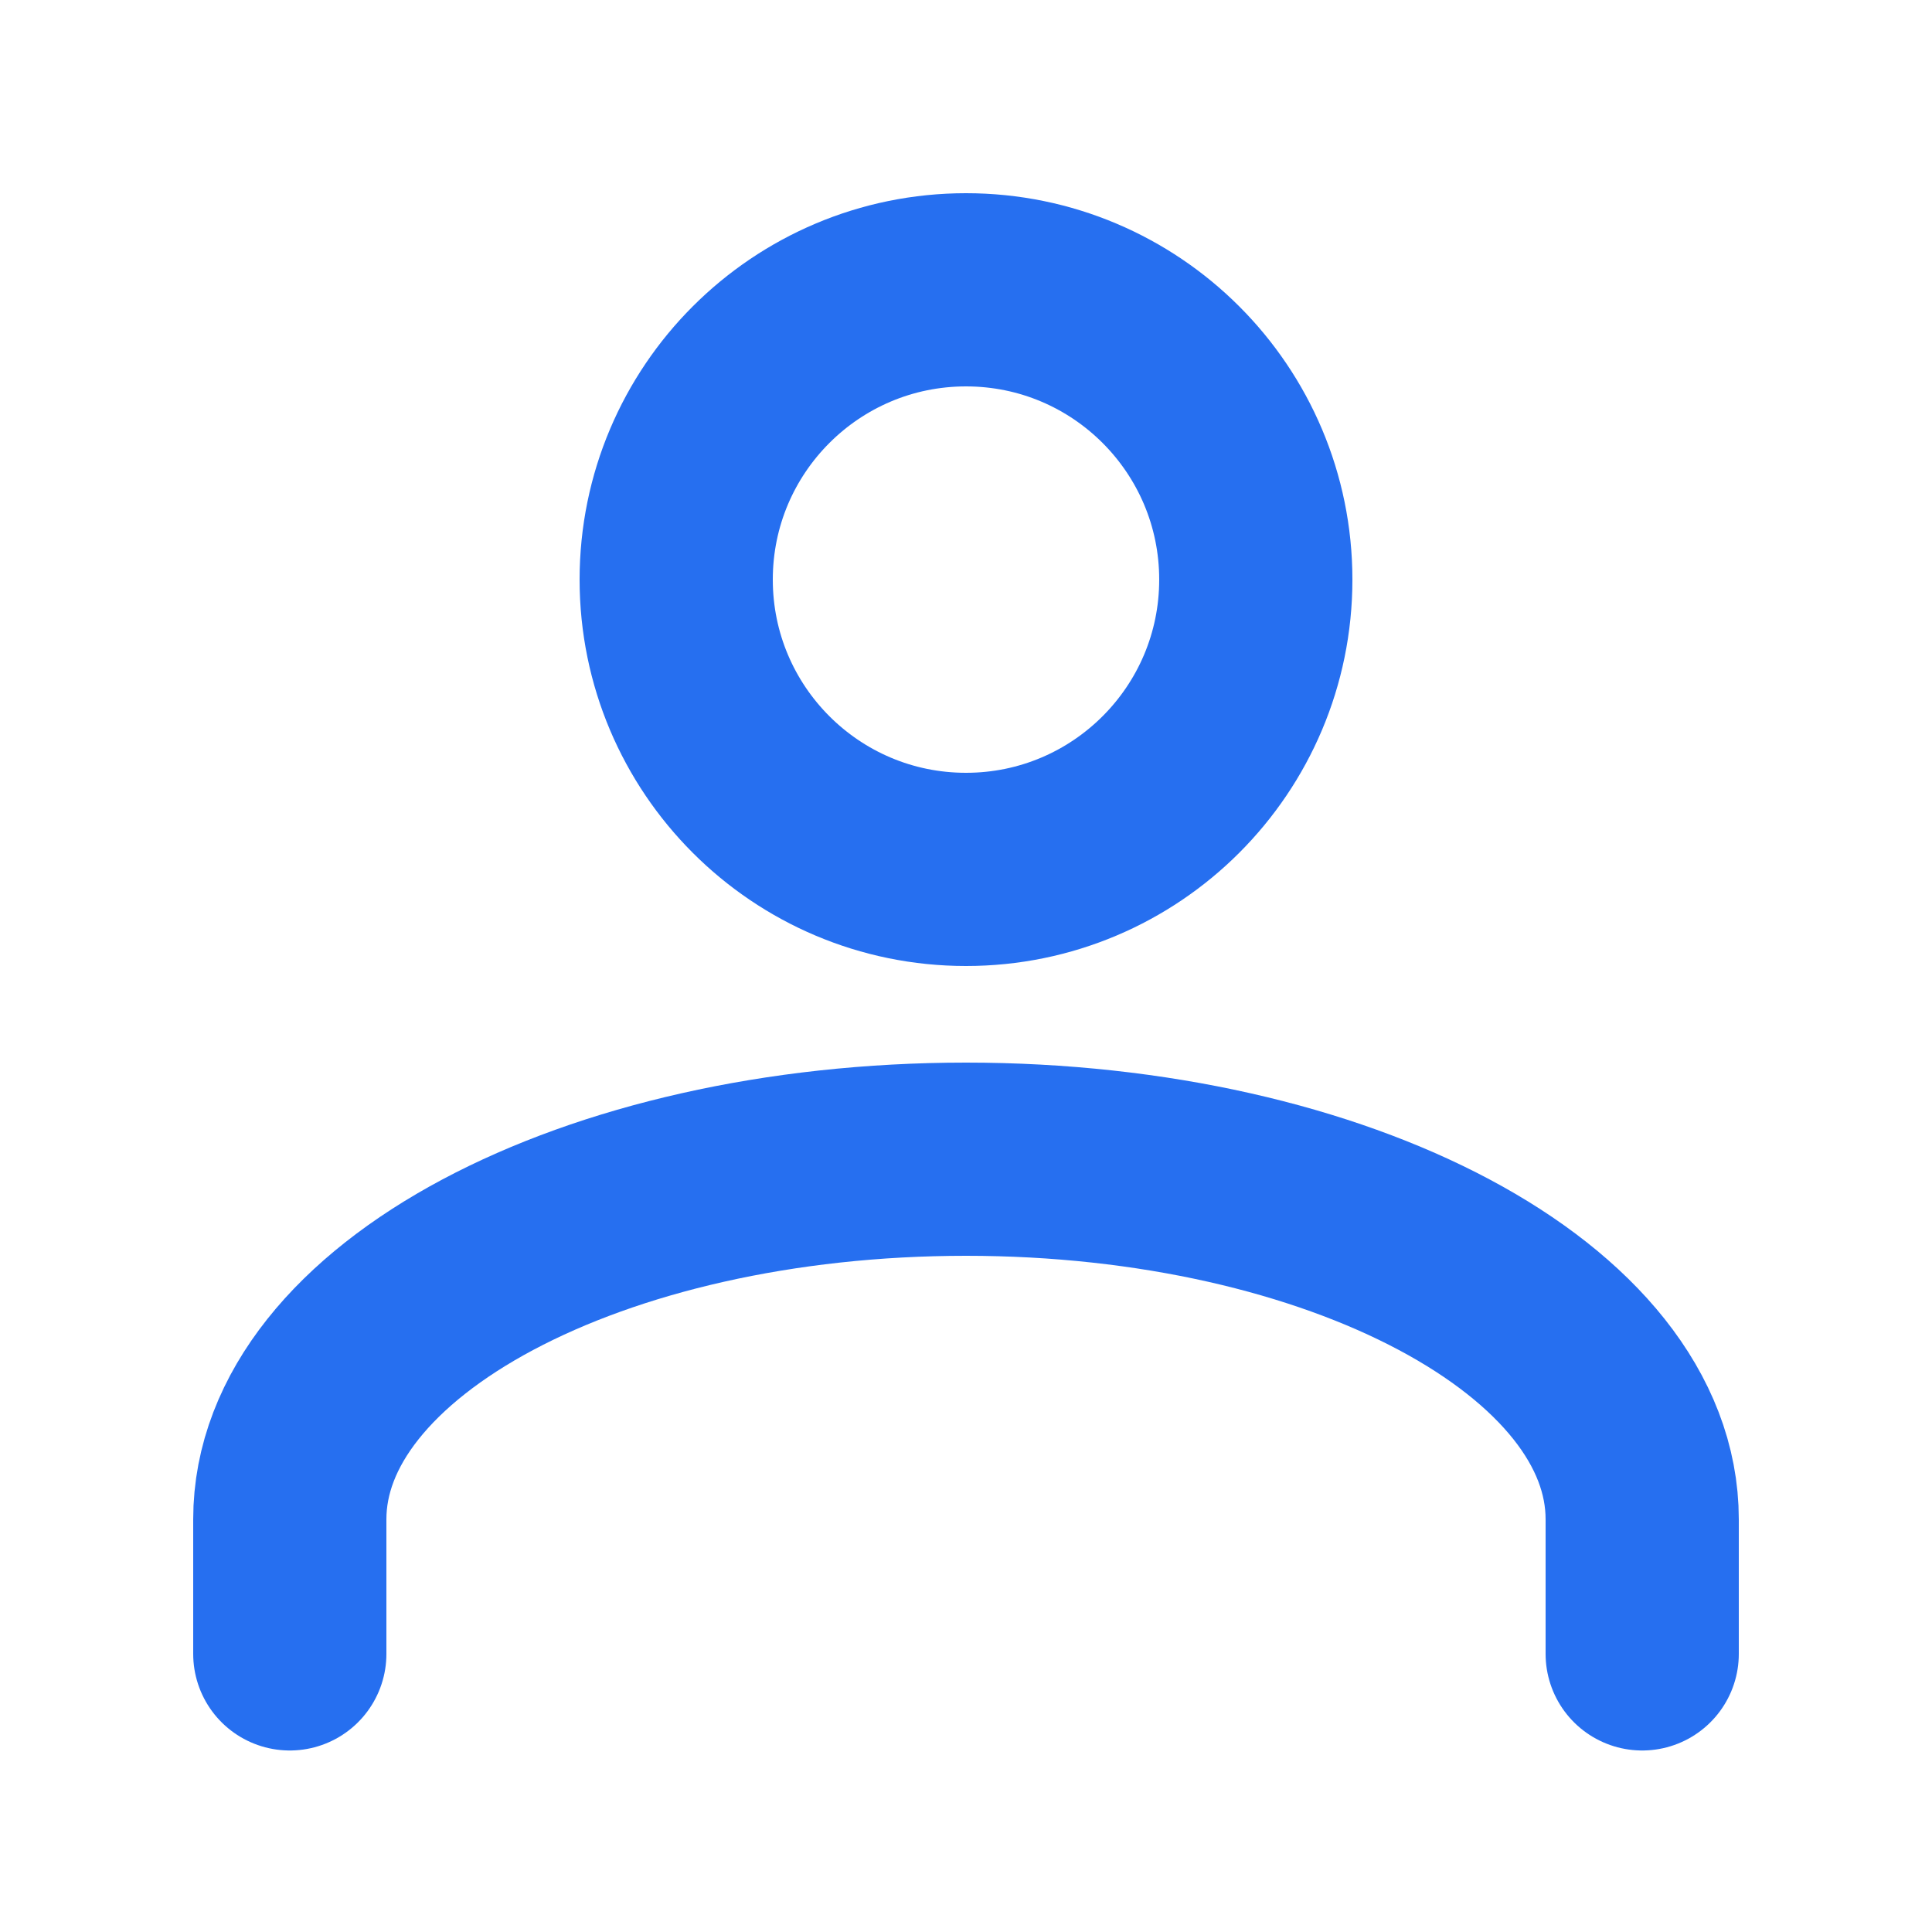
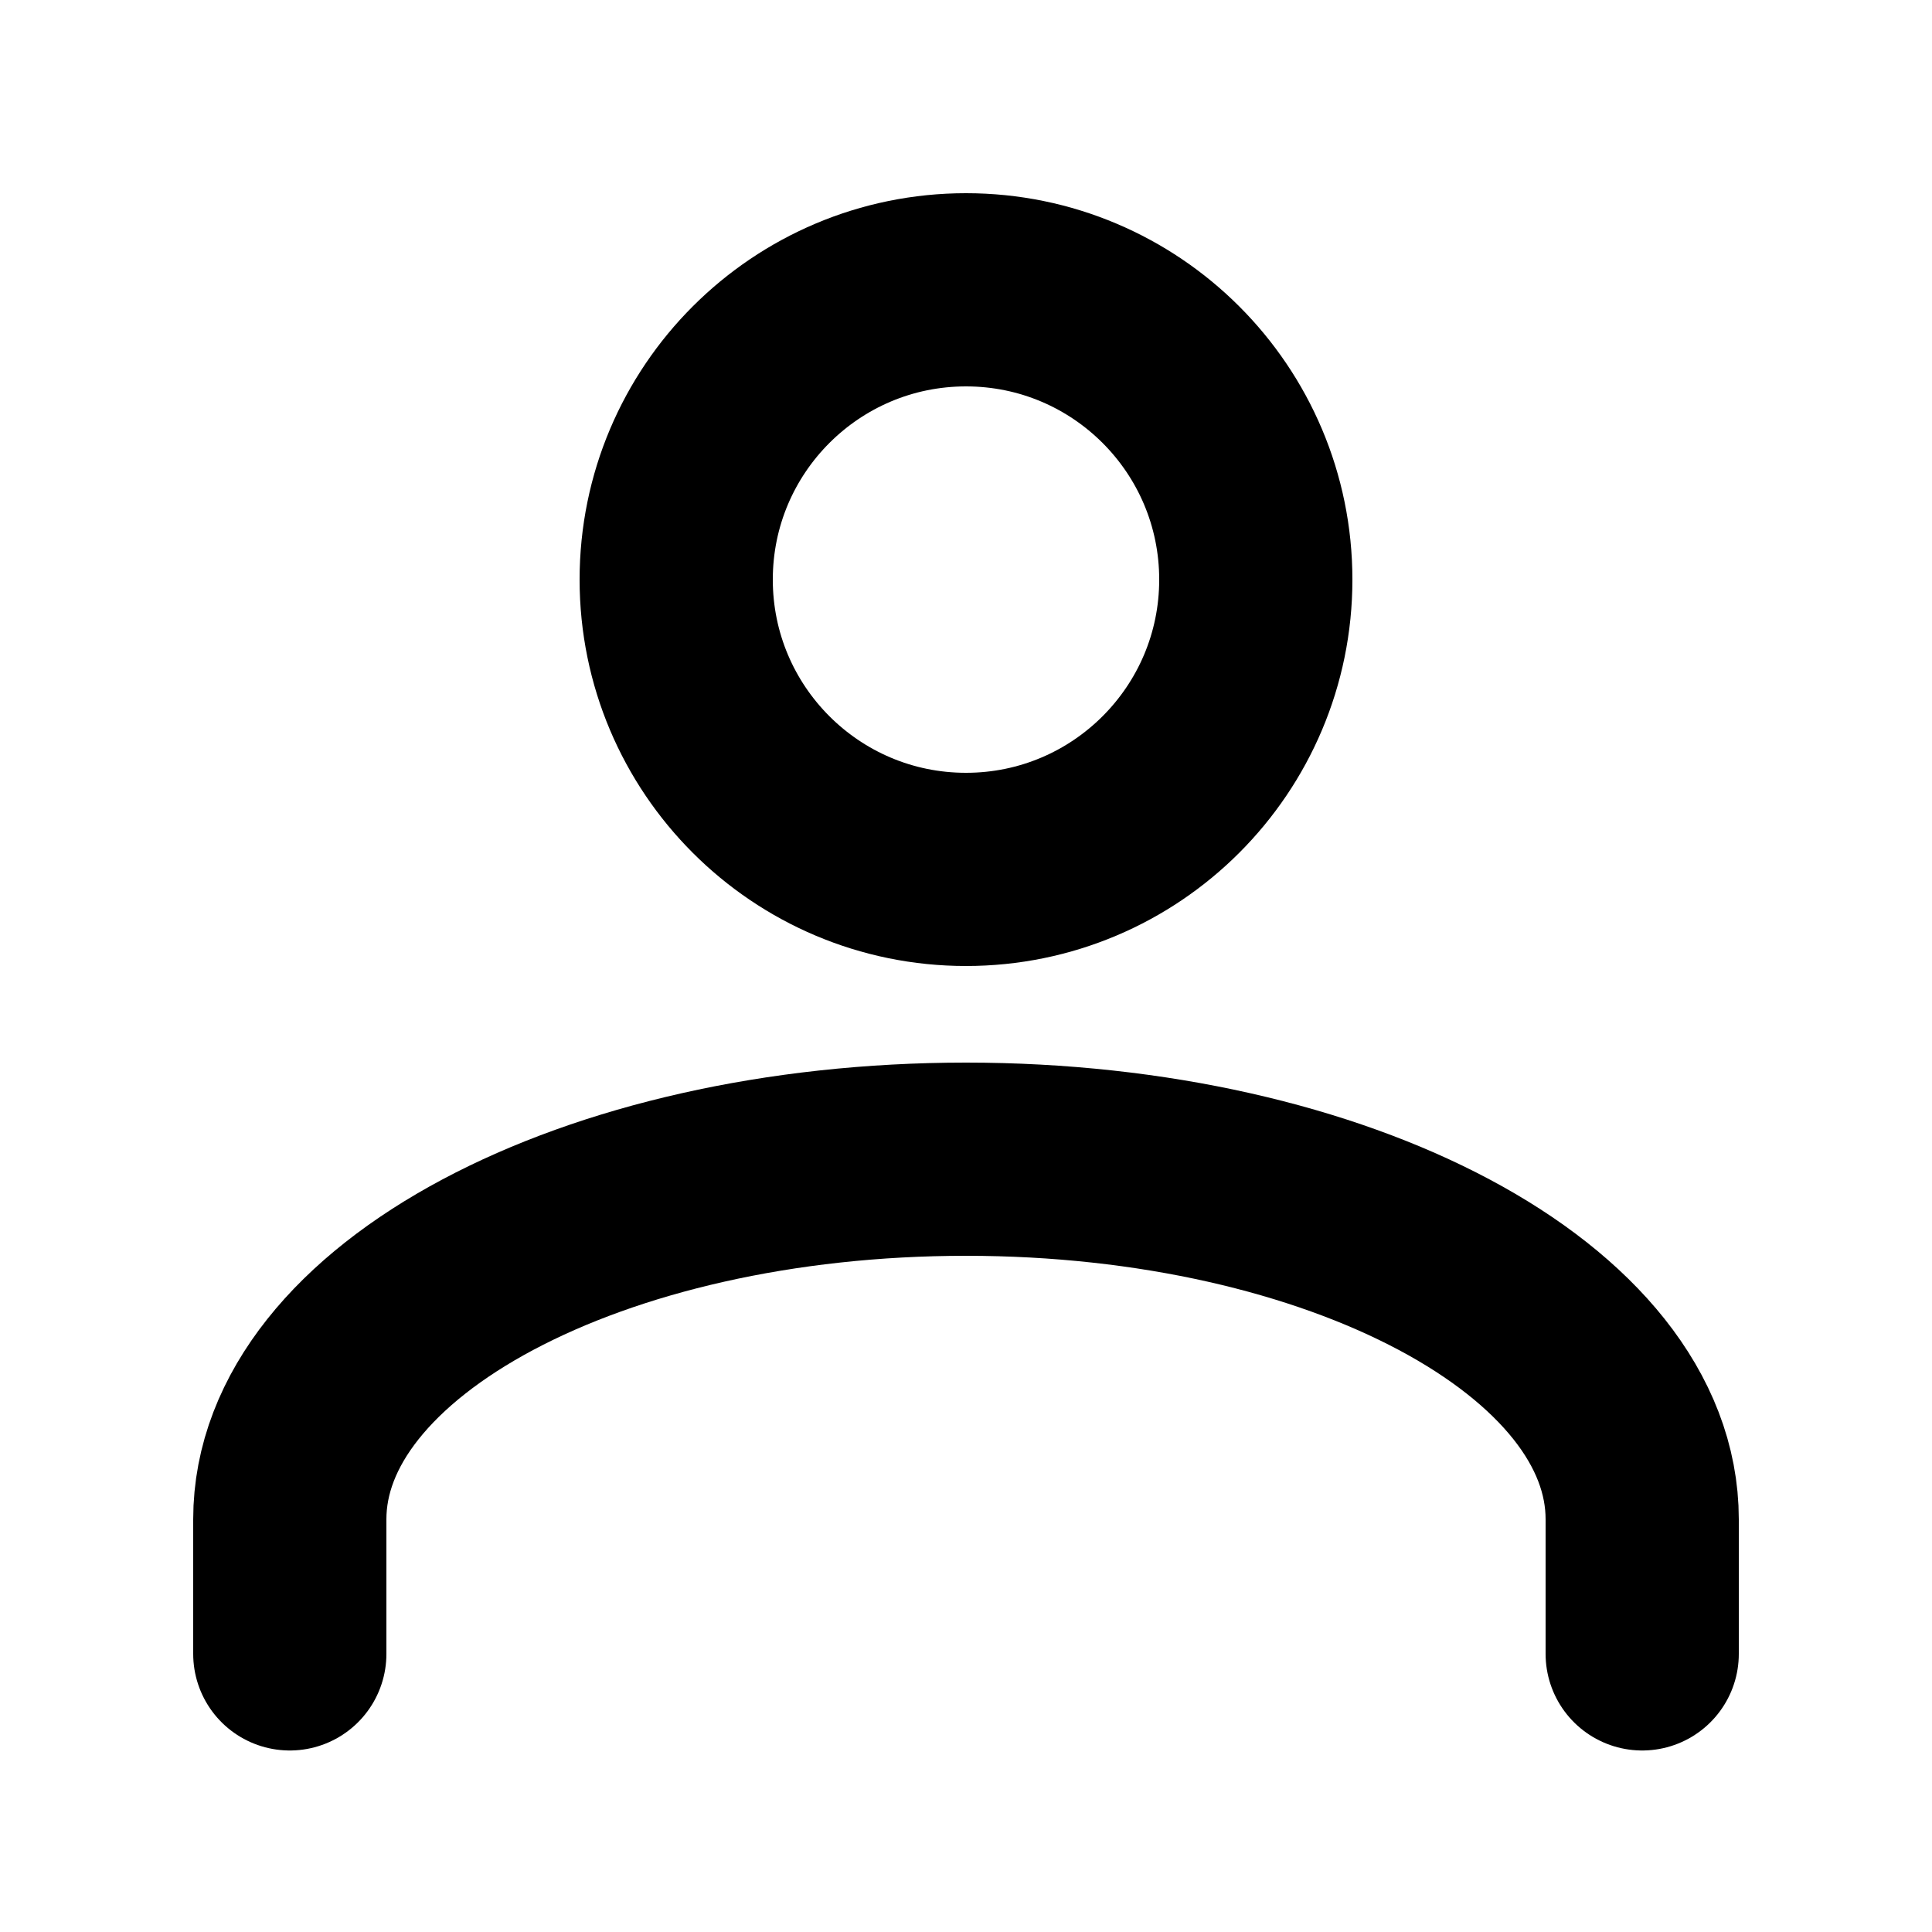
<svg xmlns="http://www.w3.org/2000/svg" height="20" viewBox="0 0 20 20" width="20">
-   <g style="fill:none;fill-rule:evenodd;stroke-linecap:round;stroke-linejoin:round;stroke:#266ff0;stroke-width:2">
+   <g fill="none" fill-rule="evenodd" stroke-linecap="round" stroke-linejoin="round" stroke="#000000" stroke-width="2">
    <circle cx="10" cy="6" r="3" />
    <path d="m17 17.121c0-.243 0-.707 0-1.393 0-2.059-3.134-3.728-7-3.728-3.866 0-7 1.669-7 3.728v1.393" />
  </g>
</svg>
